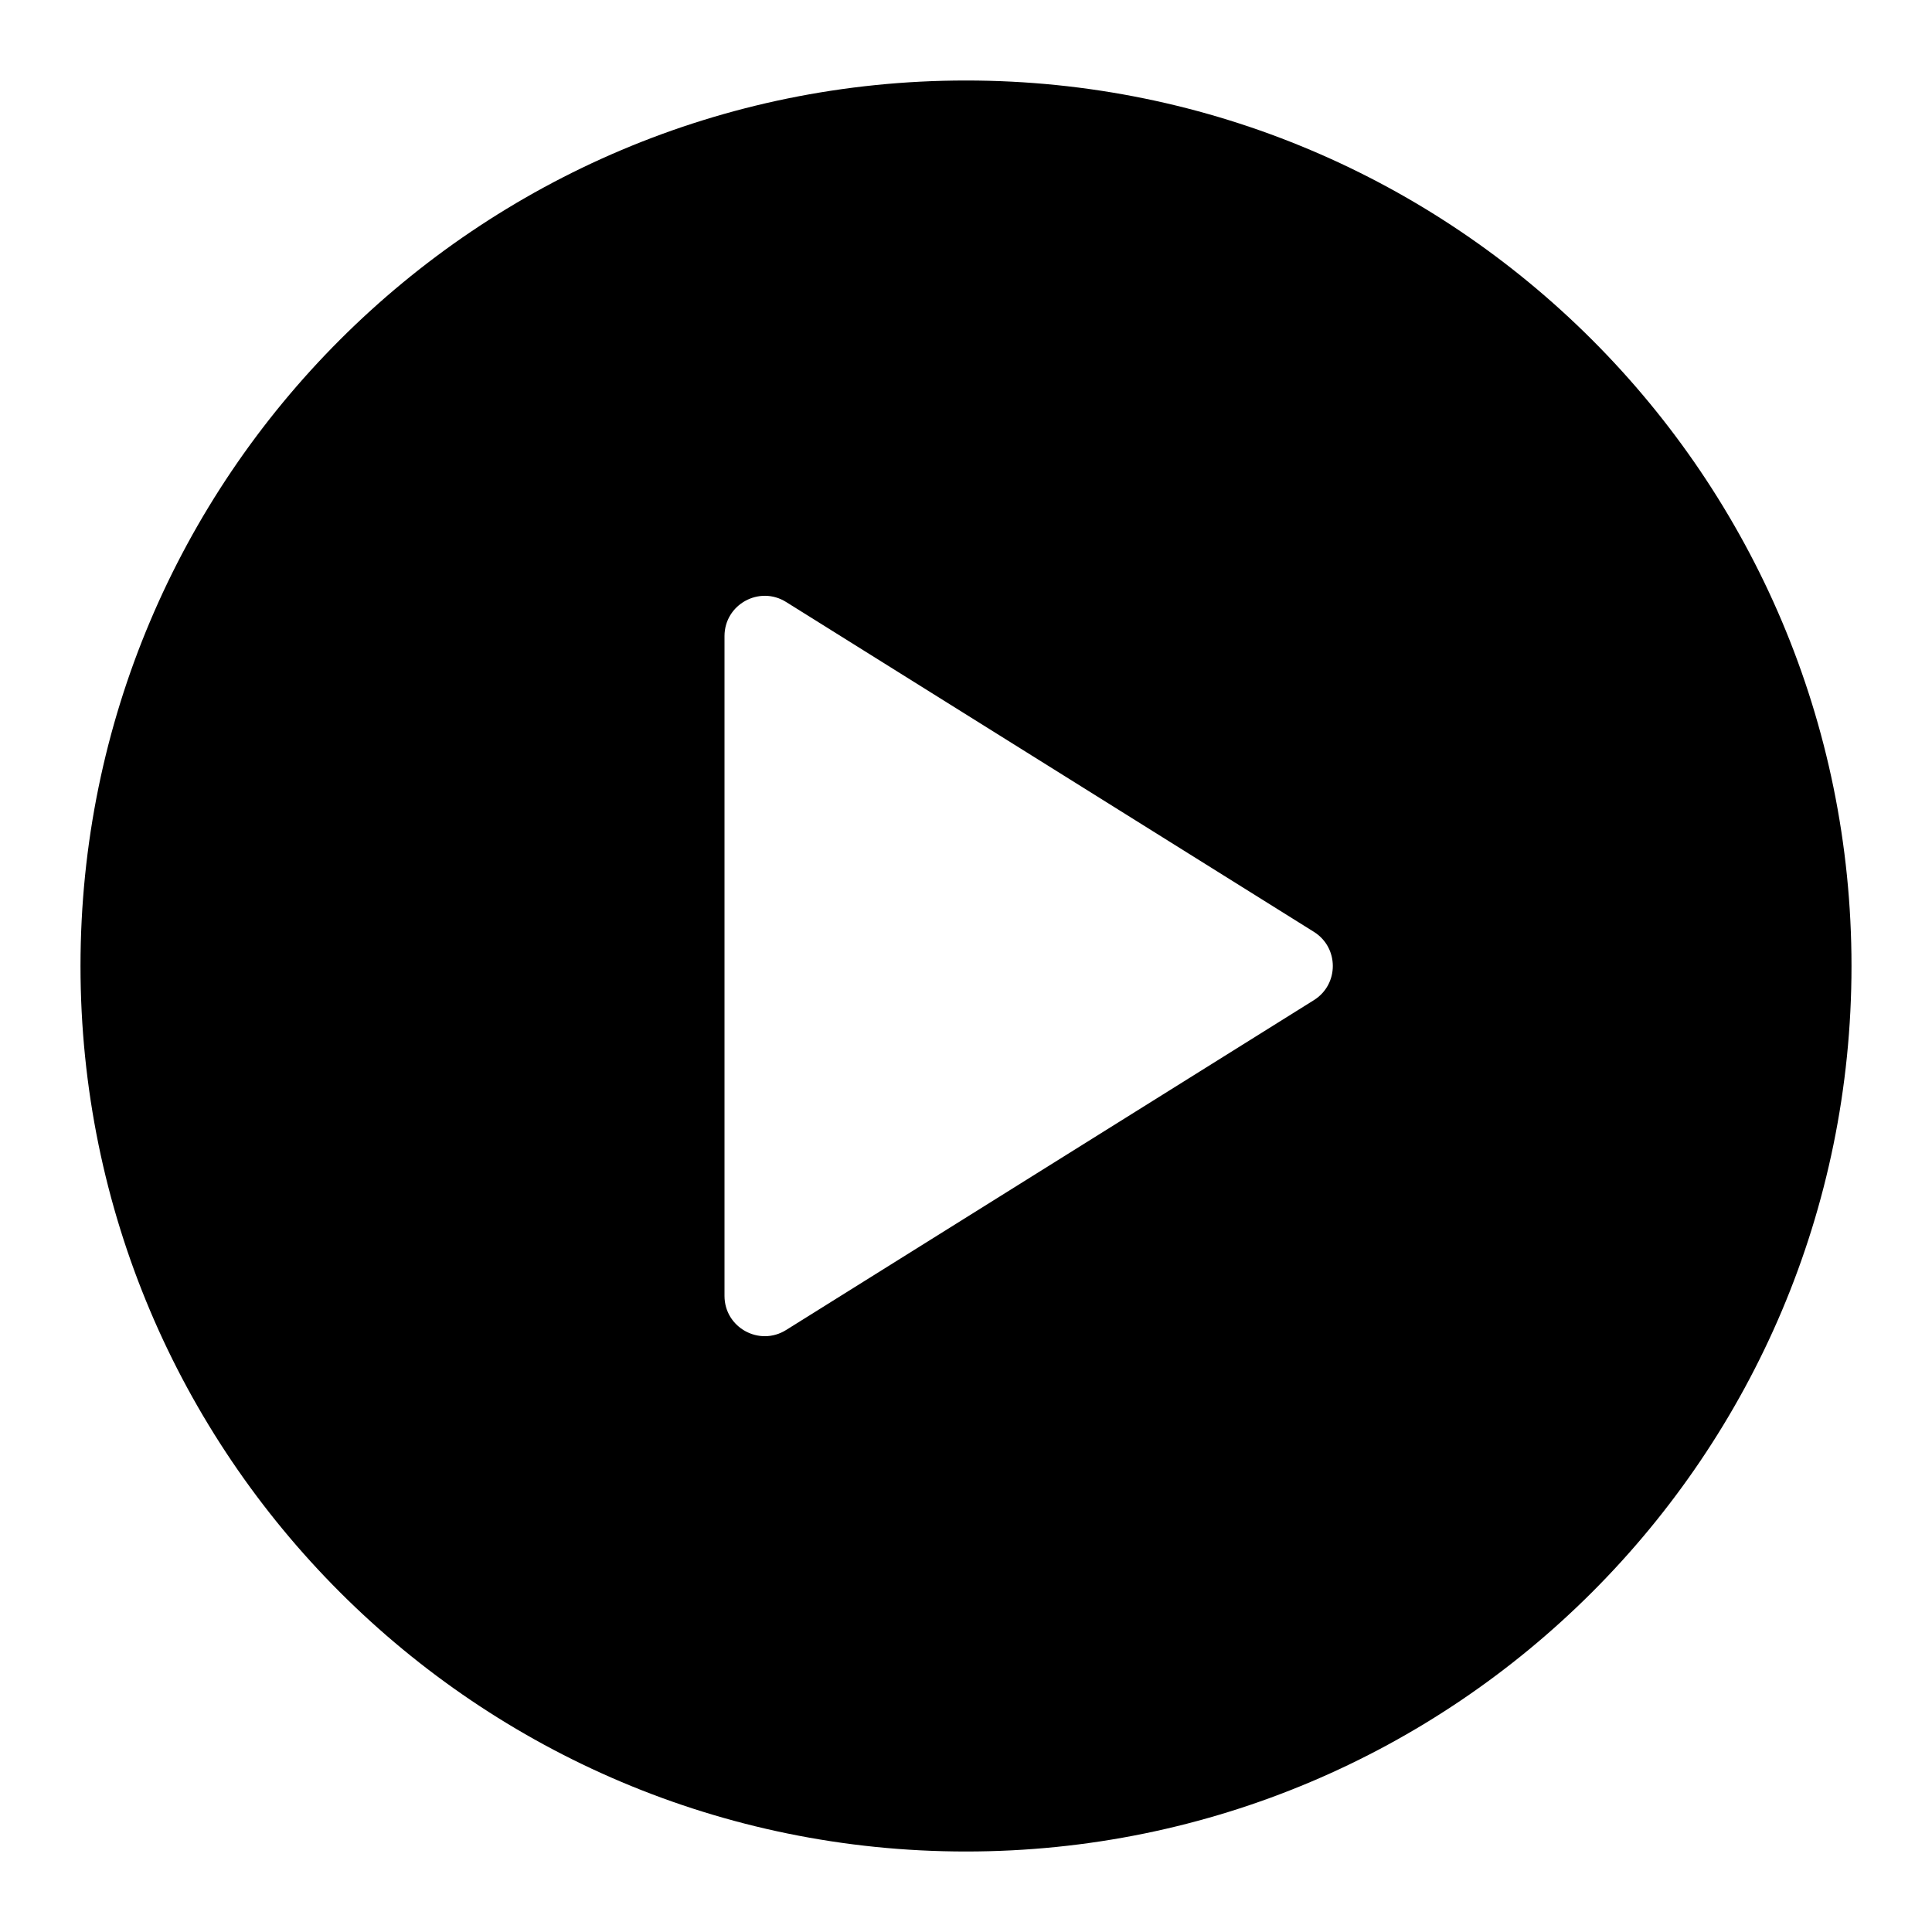
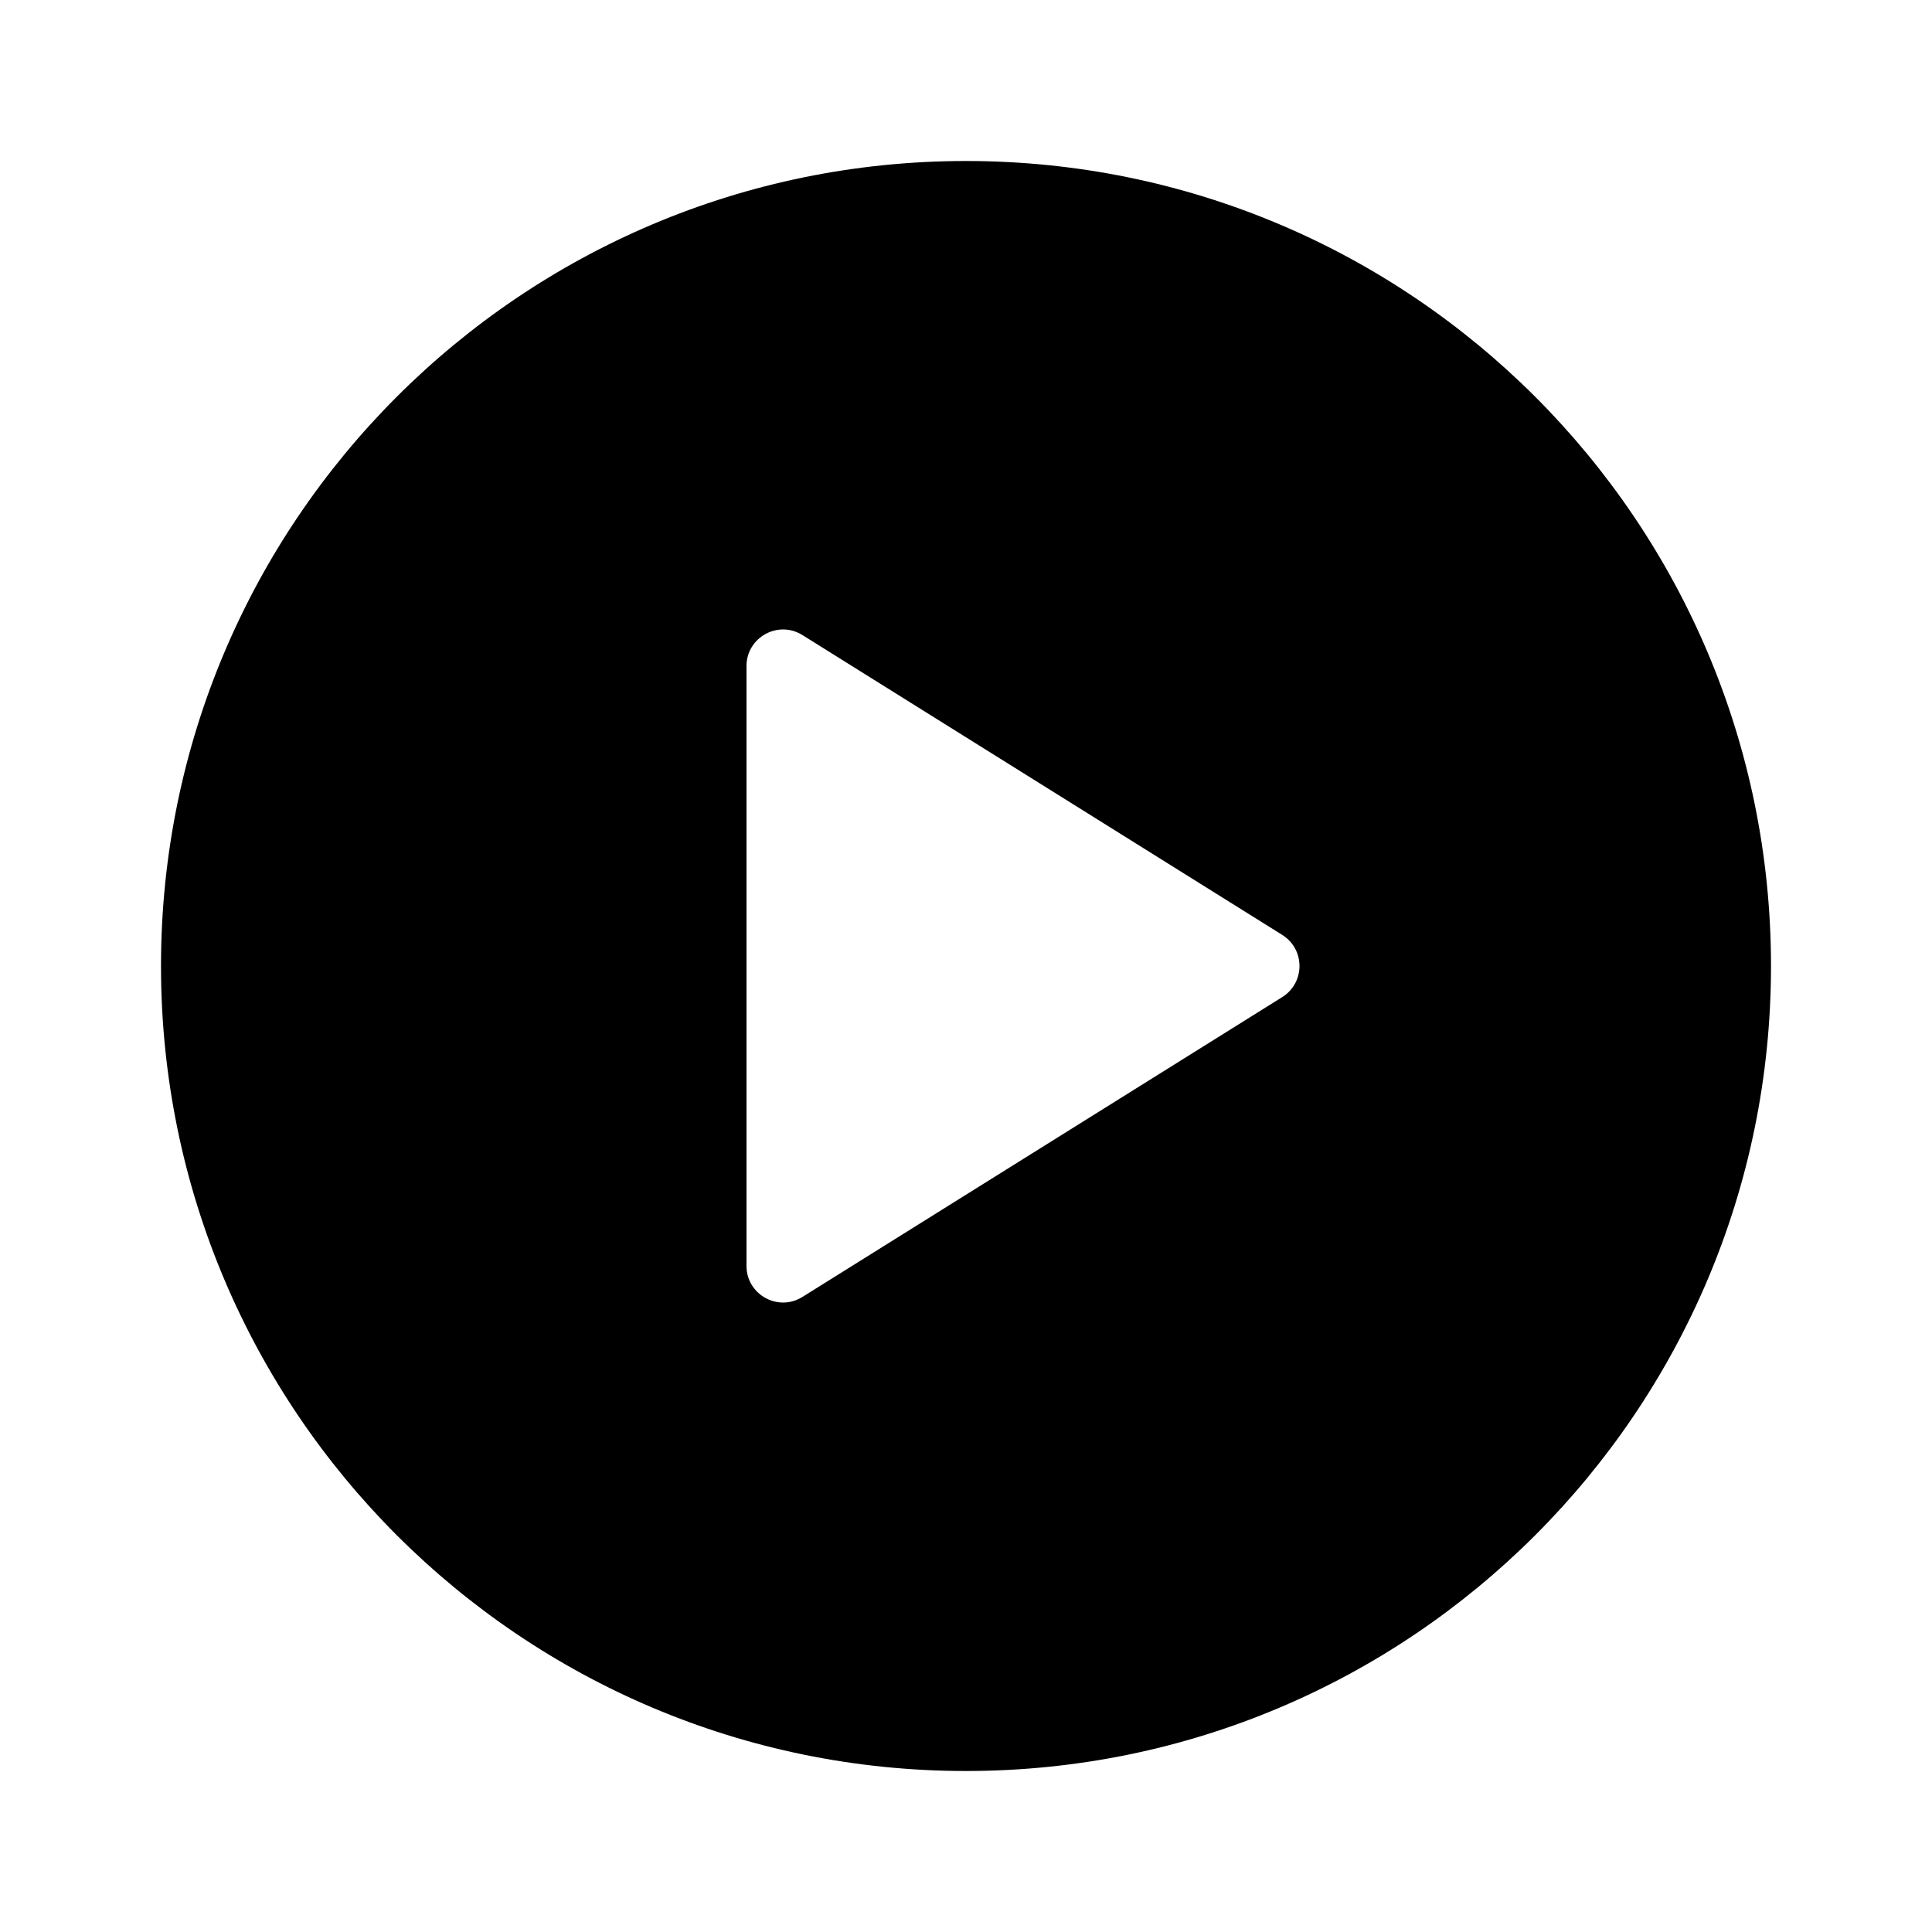
<svg xmlns="http://www.w3.org/2000/svg" width="24" height="24" viewBox="0 0 24 24" fill="none">
-   <path fill-rule="evenodd" clip-rule="evenodd" d="M12 23C18.075 23 23 18.075 23 12C23 5.925 18.075 1 12 1C5.925 1 1 5.925 1 12C1 18.075 5.925 23 12 23ZM9.765 16.522C9.432 16.73 9 16.491 9 16.098L9 7.902C9 7.509 9.432 7.27 9.765 7.478L16.322 11.576C16.635 11.772 16.635 12.228 16.322 12.424L9.765 16.522Z" fill="black" />
+   <path d="M12 22C17.523 22 22 17.523 22 12C22 6.477 17.523 2 12 2C6.477 2 2 6.477 2 12C2 17.523 6.477 22 12 22ZM9.968 16.111C9.665 16.3 9.273 16.082 9.273 15.725V8.275C9.273 7.918 9.665 7.7 9.968 7.889L15.929 11.614C16.214 11.793 16.214 12.207 15.929 12.386L9.968 16.111Z" fill="black" />
</svg>
